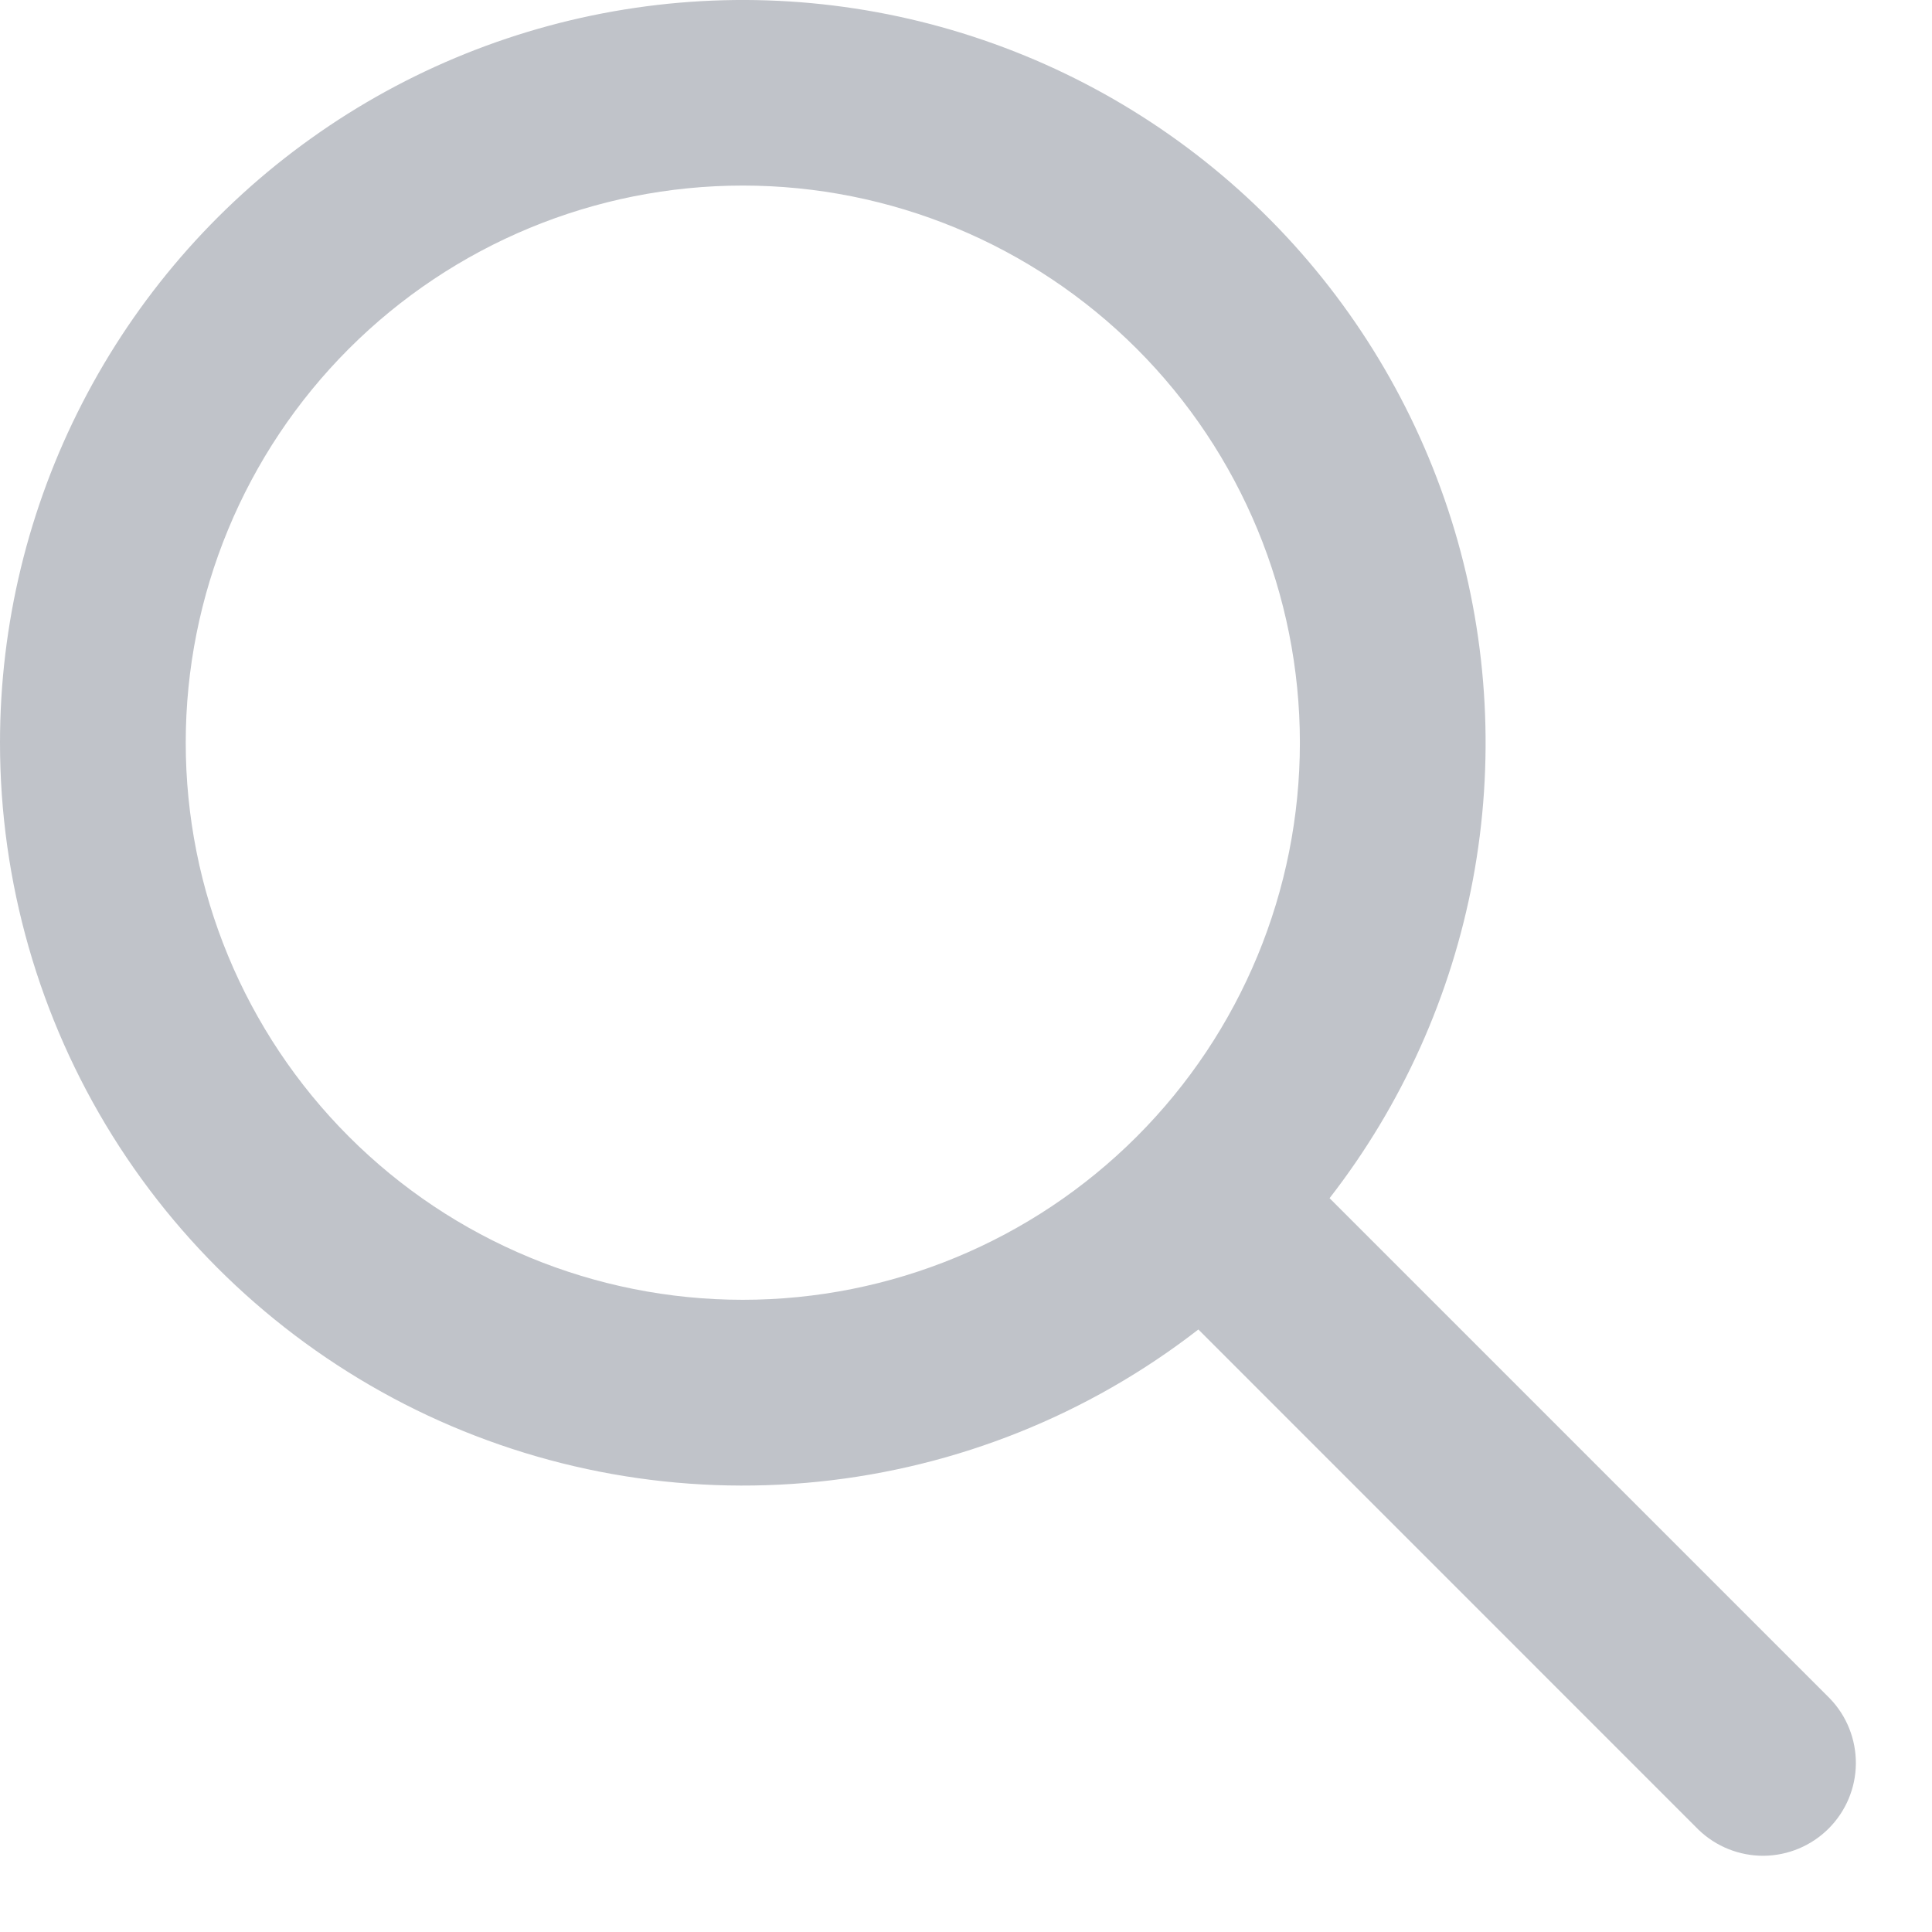
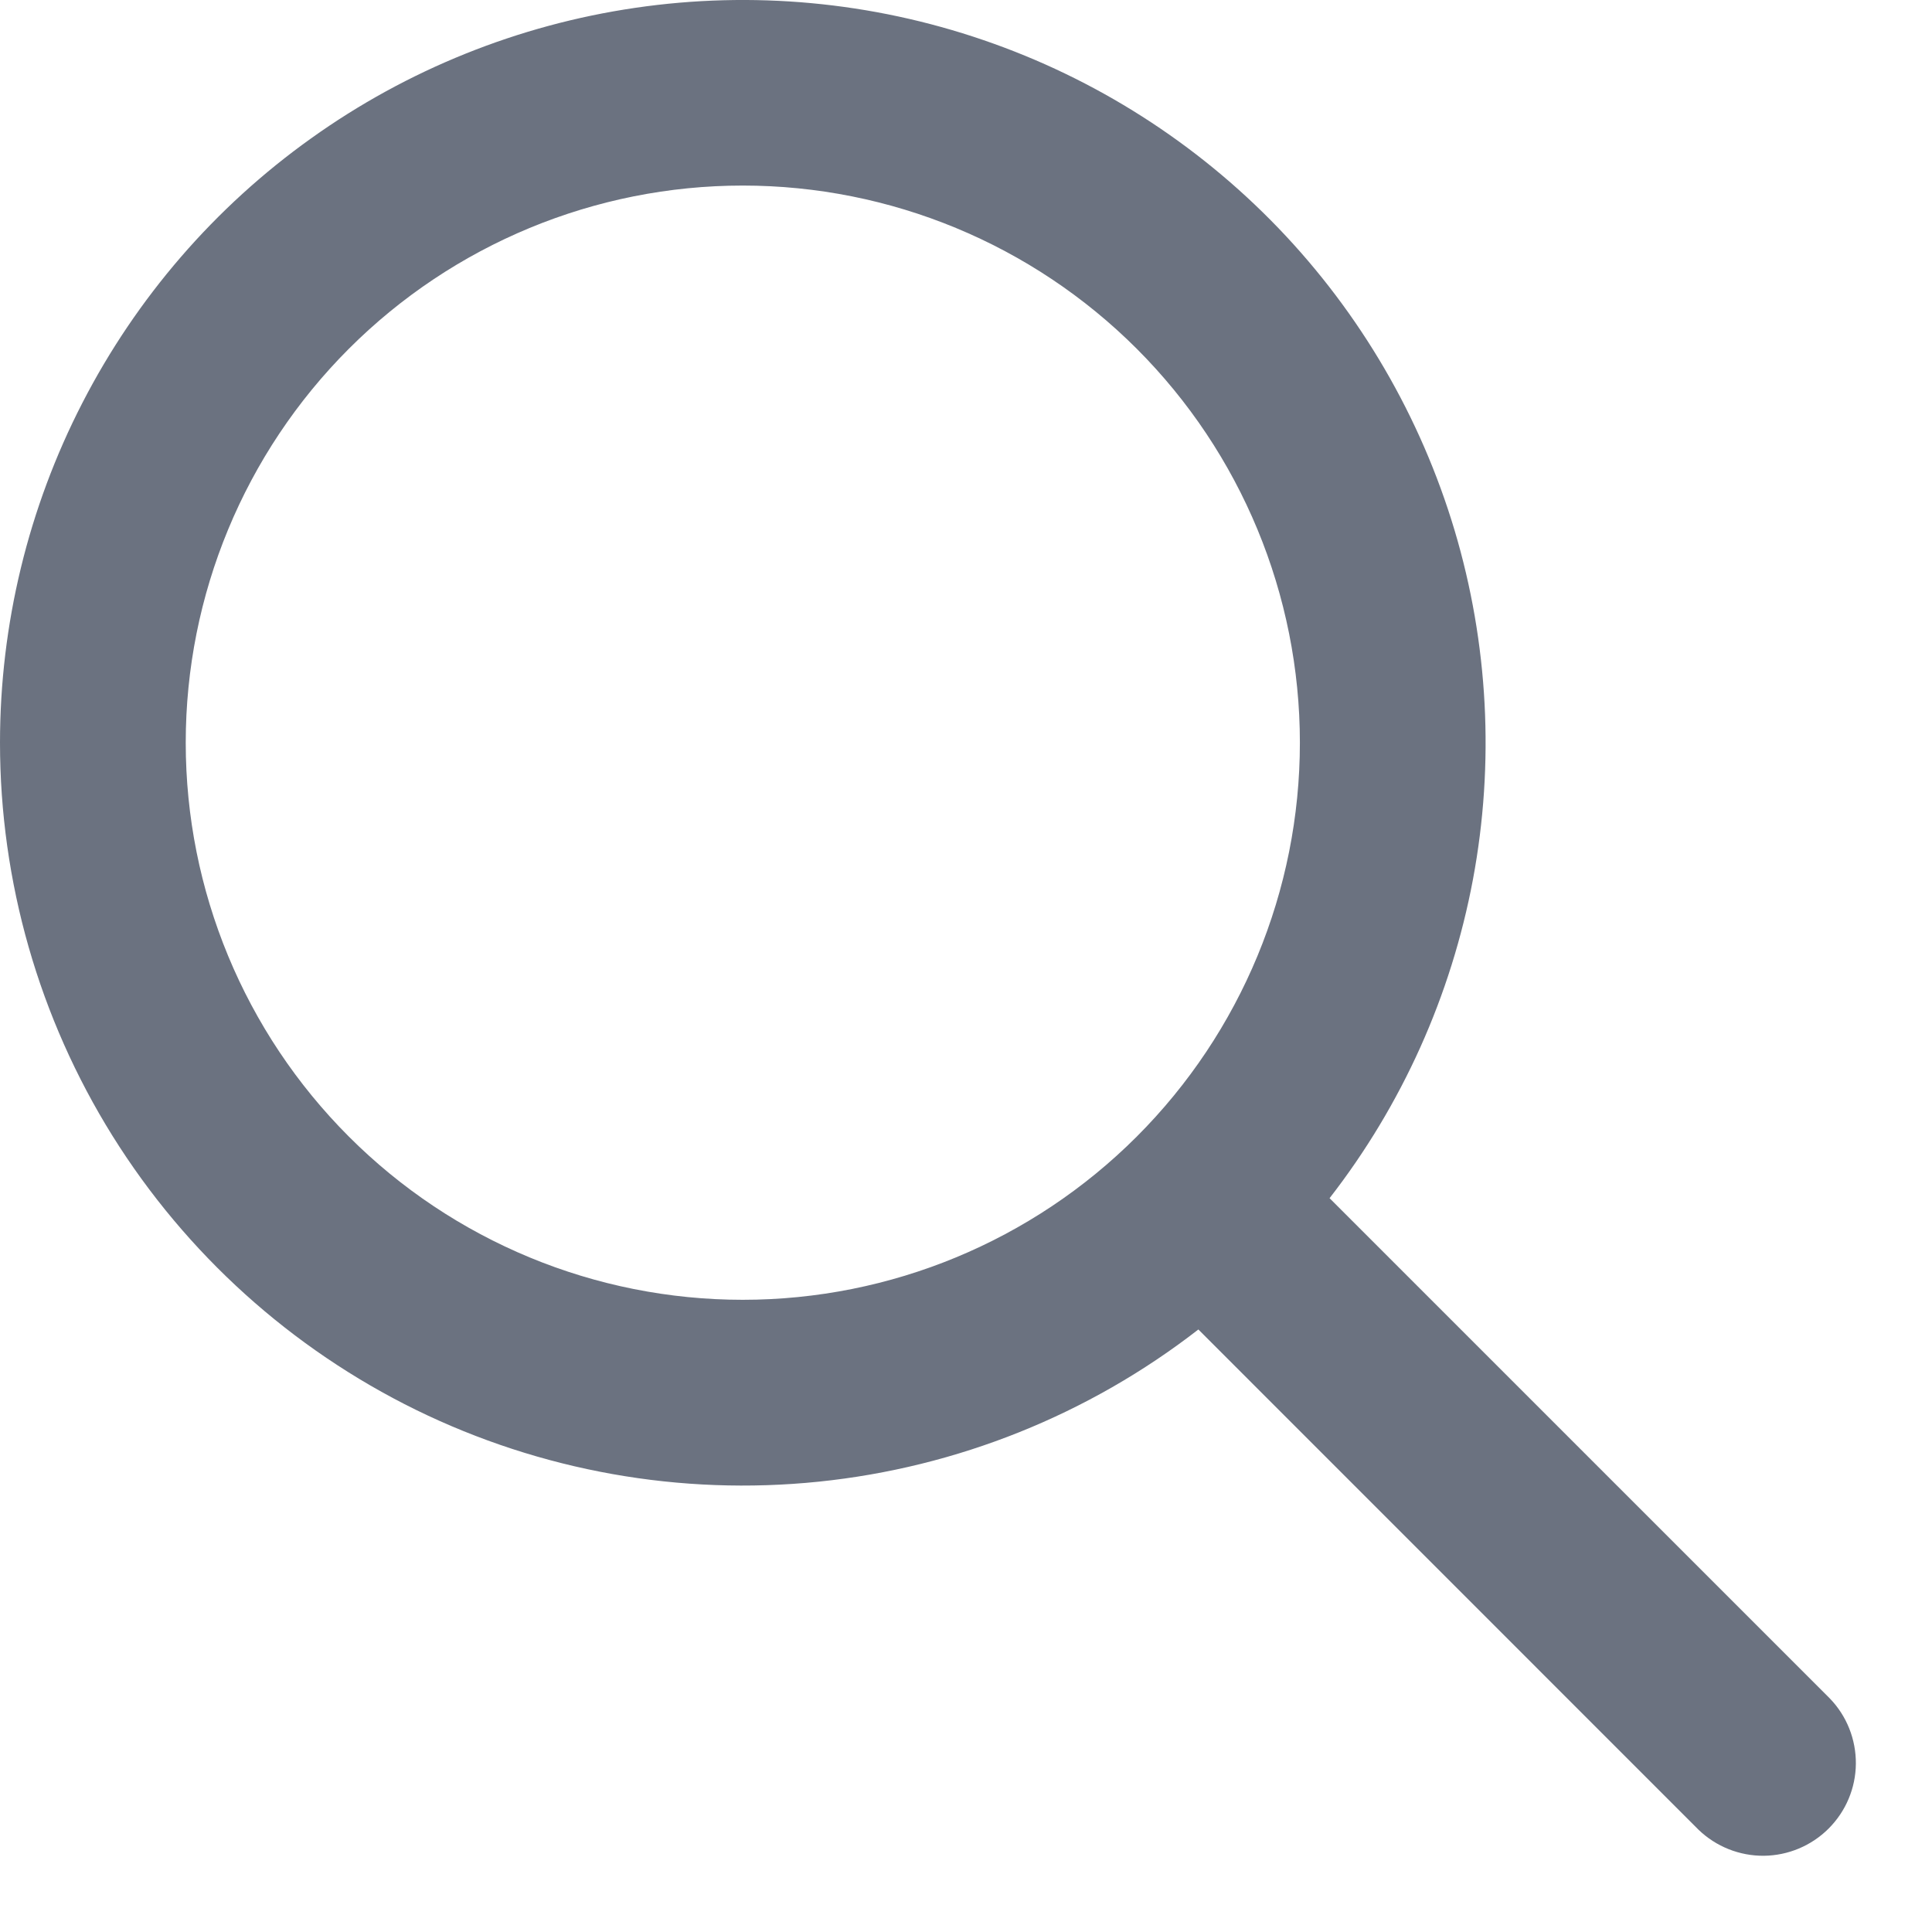
<svg xmlns="http://www.w3.org/2000/svg" width="22" height="22" viewBox="0 0 22 22" fill="none">
-   <path d="M8.458 2.113C6.776 2.113 5.162 2.782 3.973 3.971C2.783 5.161 2.115 6.775 2.115 8.457C2.115 10.14 2.783 11.753 3.973 12.943C5.162 14.133 6.776 14.801 8.458 14.801C10.141 14.801 11.754 14.133 12.944 12.943C14.134 11.753 14.802 10.14 14.802 8.457C14.802 6.775 14.134 5.161 12.944 3.971C11.754 2.782 10.141 2.113 8.458 2.113ZM5.22478e-08 8.457C0 7.111 0.322 5.784 0.938 4.588C1.554 3.391 2.446 2.358 3.542 1.576C4.637 0.793 5.903 0.284 7.235 0.089C8.567 -0.106 9.926 0.02 11.2 0.457C12.473 0.893 13.624 1.627 14.557 2.597C15.49 3.568 16.177 4.747 16.563 6.037C16.948 7.326 17.02 8.69 16.773 10.013C16.525 11.336 15.966 12.581 15.14 13.644L20.836 19.34C21.029 19.539 21.135 19.806 21.133 20.084C21.131 20.361 21.019 20.626 20.823 20.822C20.627 21.018 20.362 21.129 20.085 21.132C19.808 21.134 19.541 21.028 19.341 20.835L13.646 15.139C12.395 16.11 10.898 16.71 9.323 16.872C7.748 17.034 6.16 16.751 4.738 16.055C3.317 15.358 2.119 14.277 1.281 12.934C0.444 11.591 -0 10.04 5.22478e-08 8.457Z" fill="#C0C3C9" />
+   <path d="M8.458 2.113C6.776 2.113 5.162 2.782 3.973 3.971C2.783 5.161 2.115 6.775 2.115 8.457C2.115 10.14 2.783 11.753 3.973 12.943C5.162 14.133 6.776 14.801 8.458 14.801C10.141 14.801 11.754 14.133 12.944 12.943C14.134 11.753 14.802 10.14 14.802 8.457C14.802 6.775 14.134 5.161 12.944 3.971C11.754 2.782 10.141 2.113 8.458 2.113ZM5.22478e-08 8.457C0 7.111 0.322 5.784 0.938 4.588C1.554 3.391 2.446 2.358 3.542 1.576C4.637 0.793 5.903 0.284 7.235 0.089C8.567 -0.106 9.926 0.02 11.2 0.457C12.473 0.893 13.624 1.627 14.557 2.597C15.49 3.568 16.177 4.747 16.563 6.037C16.948 7.326 17.02 8.69 16.773 10.013C16.525 11.336 15.966 12.581 15.14 13.644L20.836 19.34C21.029 19.539 21.135 19.806 21.133 20.084C21.131 20.361 21.019 20.626 20.823 20.822C20.627 21.018 20.362 21.129 20.085 21.132C19.808 21.134 19.541 21.028 19.341 20.835L13.646 15.139C12.395 16.11 10.898 16.71 9.323 16.872C7.748 17.034 6.16 16.751 4.738 16.055C3.317 15.358 2.119 14.277 1.281 12.934C0.444 11.591 -0 10.04 5.22478e-08 8.457Z" fill="rgb(107 114 128)" />
</svg>
